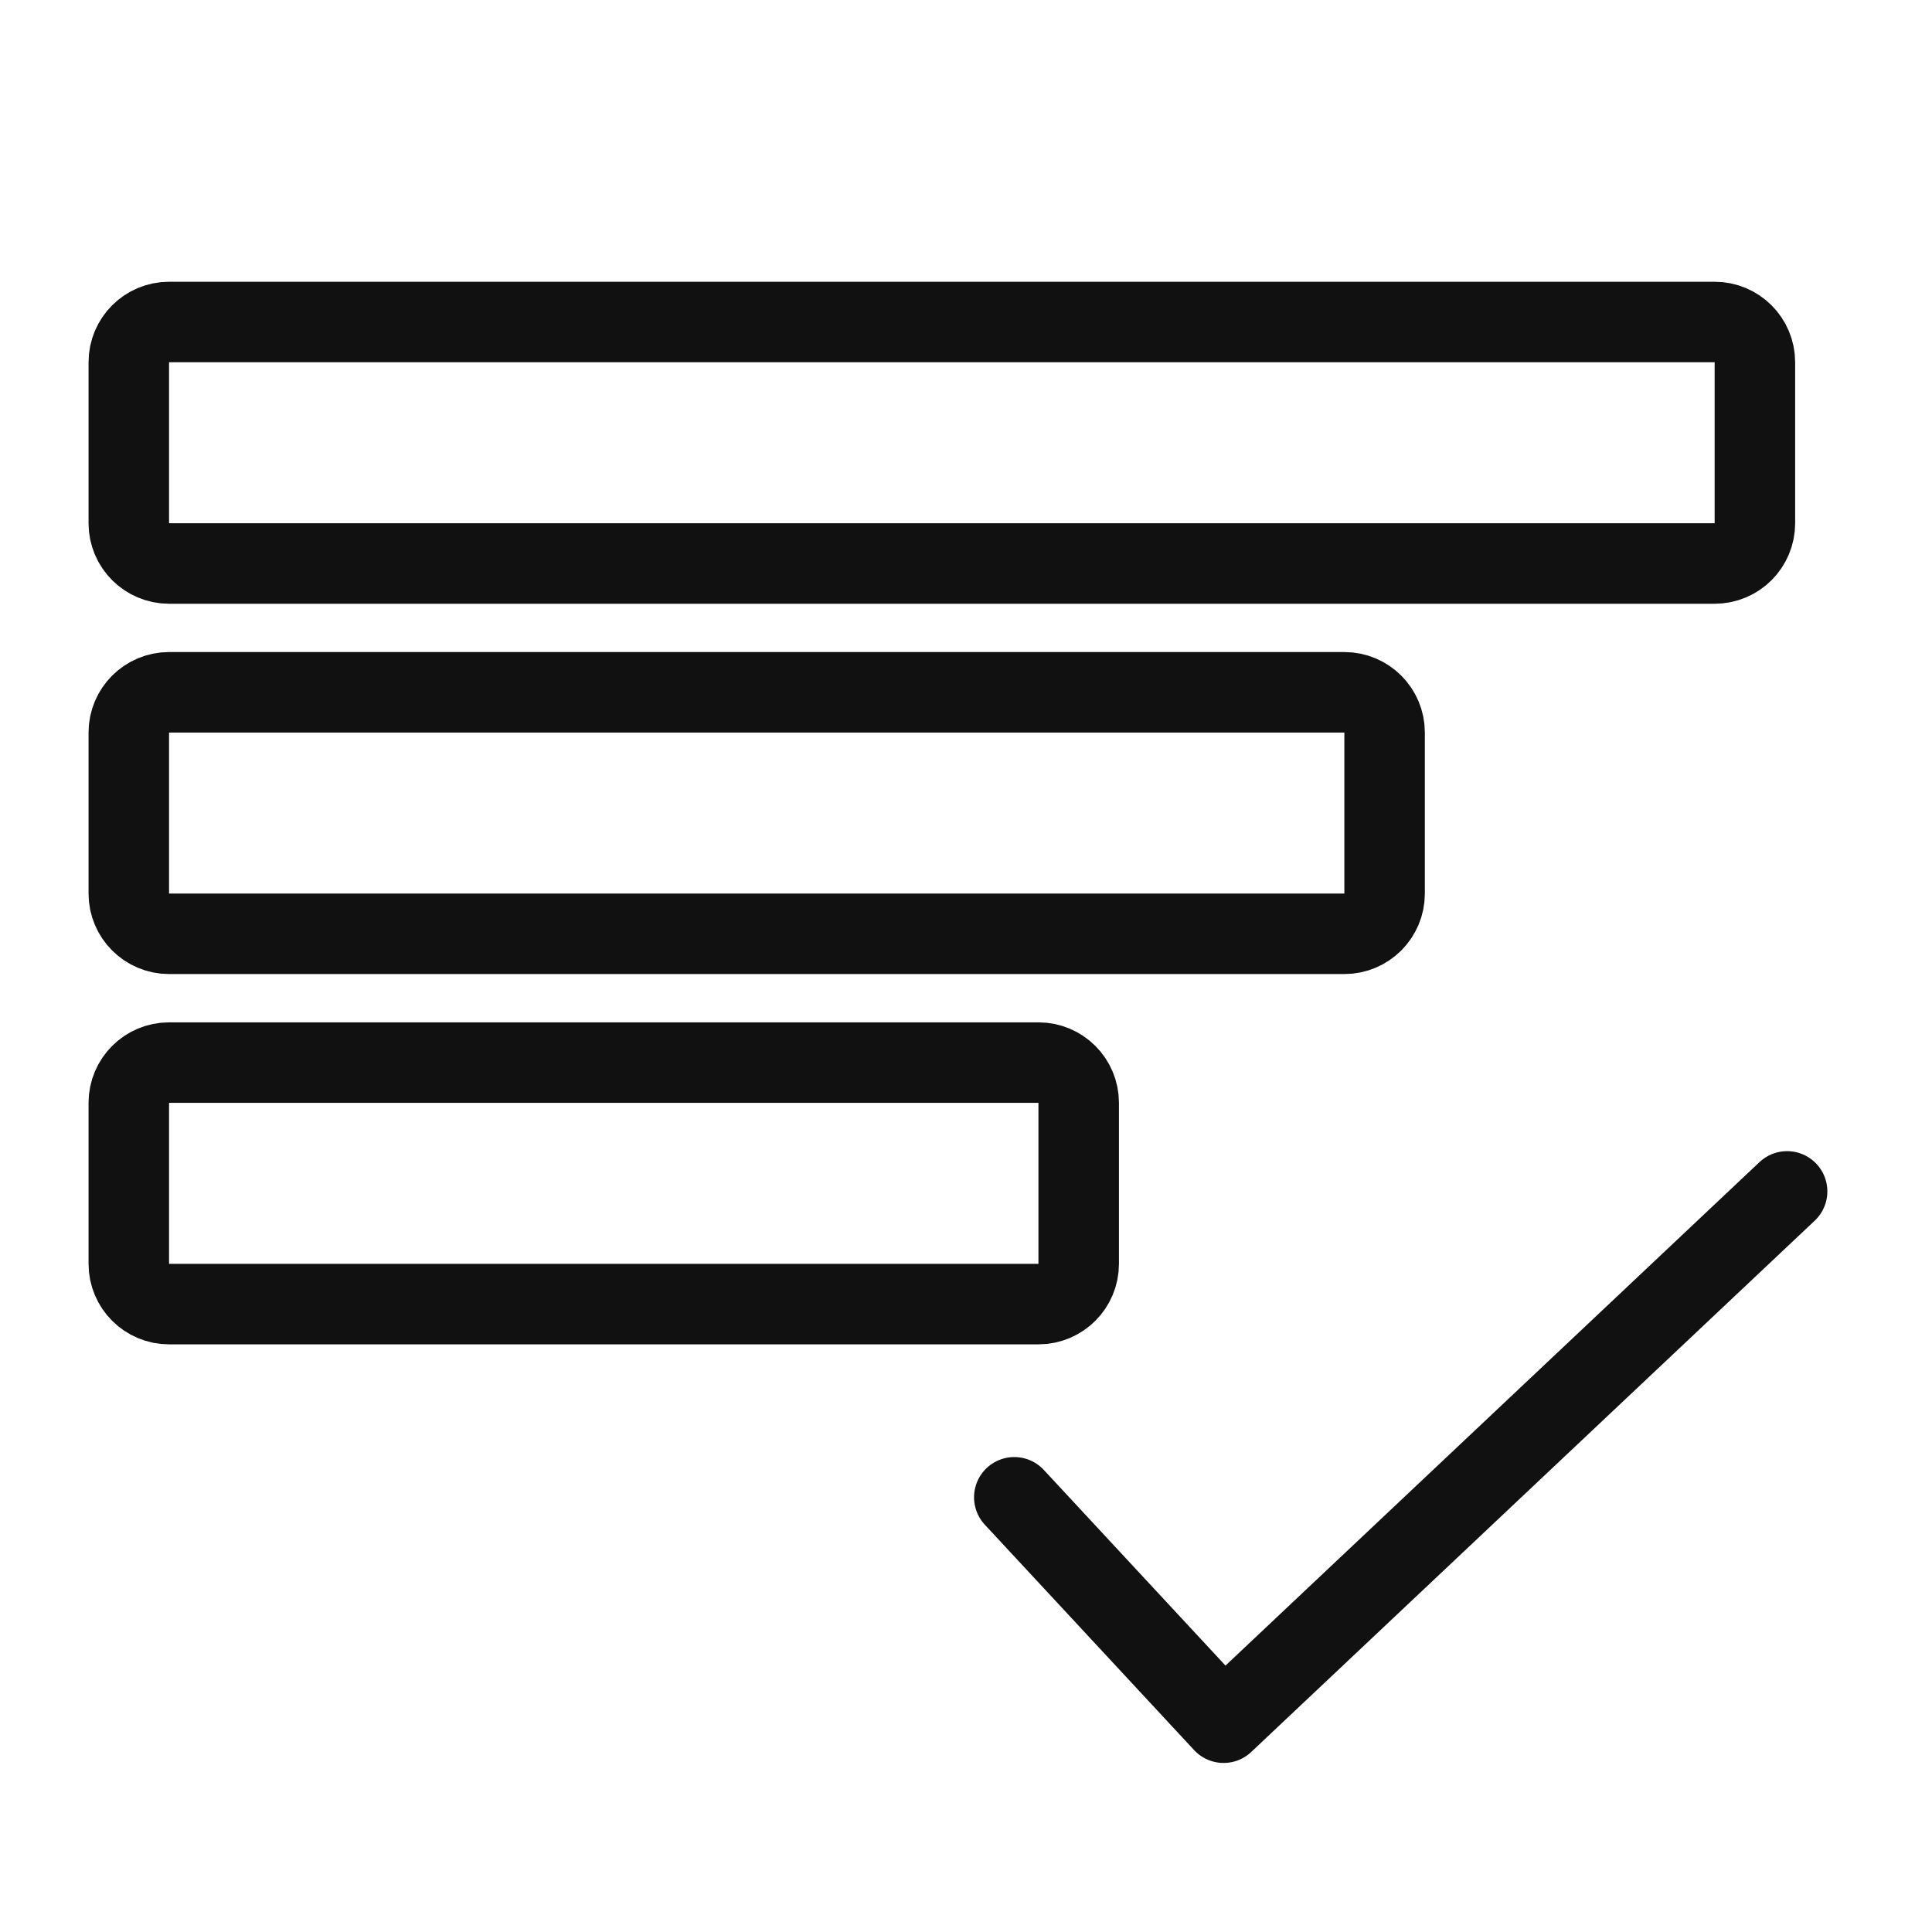
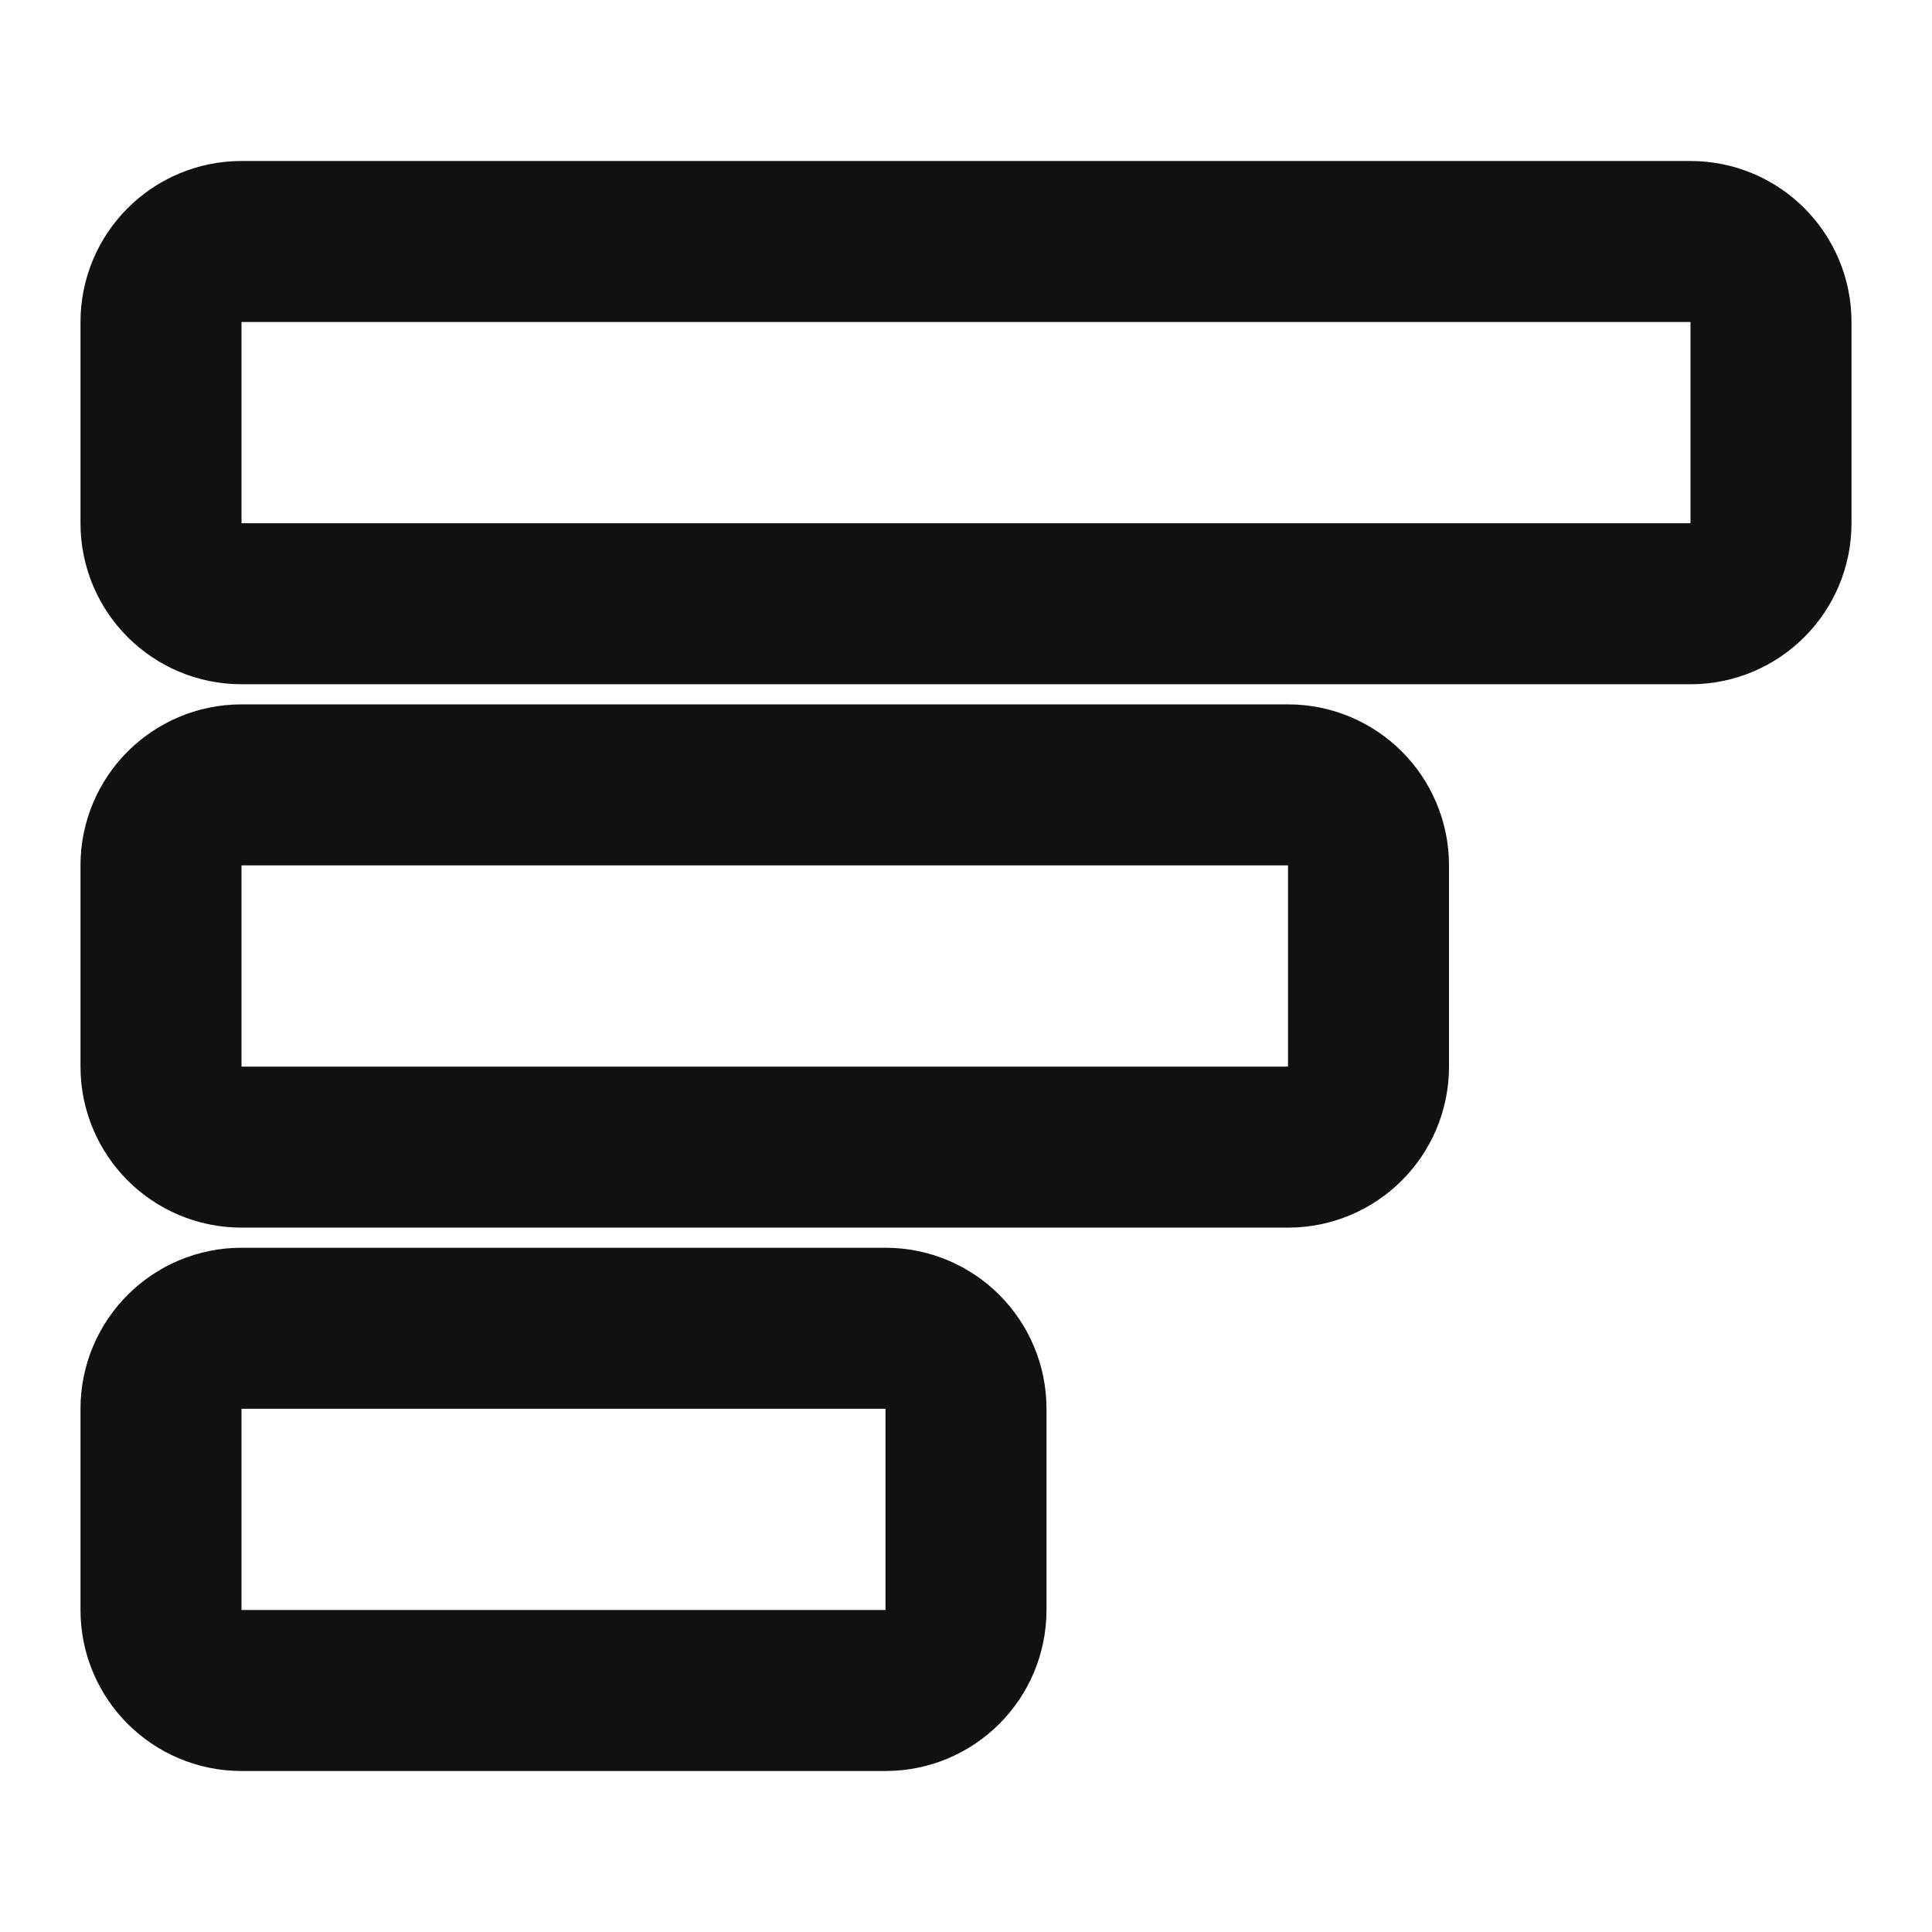
- <svg xmlns="http://www.w3.org/2000/svg" viewBox="0 0 240 240" preserveAspectRatio="xMinYMid meet">
-   <g fill="none" stroke="#111" stroke-width="10" stroke-linecap="round" stroke-linejoin="round">
-     <rect x="16" y="40" width="202" height="30" rx="5" />
-     <rect x="16" y="86" width="156" height="30" rx="5" />
-     <rect x="16" y="132" width="118" height="30" rx="5" />
-     <path d="M 126 186 L 152 214 L 222 148" />
+ <svg xmlns="http://www.w3.org/2000/svg" viewBox="0 0 24 24" preserveAspectRatio="xMinYMid meet">
+   <g fill="none" stroke="#111" stroke-width="2" stroke-linecap="round" stroke-linejoin="round">
+     <rect x="2" y="3" width="20" height="4.5" rx="1" />
+     <rect x="2" y="9.75" width="15" height="4.5" rx="1" />
+     <rect x="2" y="16.5" width="10" height="4.5" rx="1" />
  </g>
</svg>
